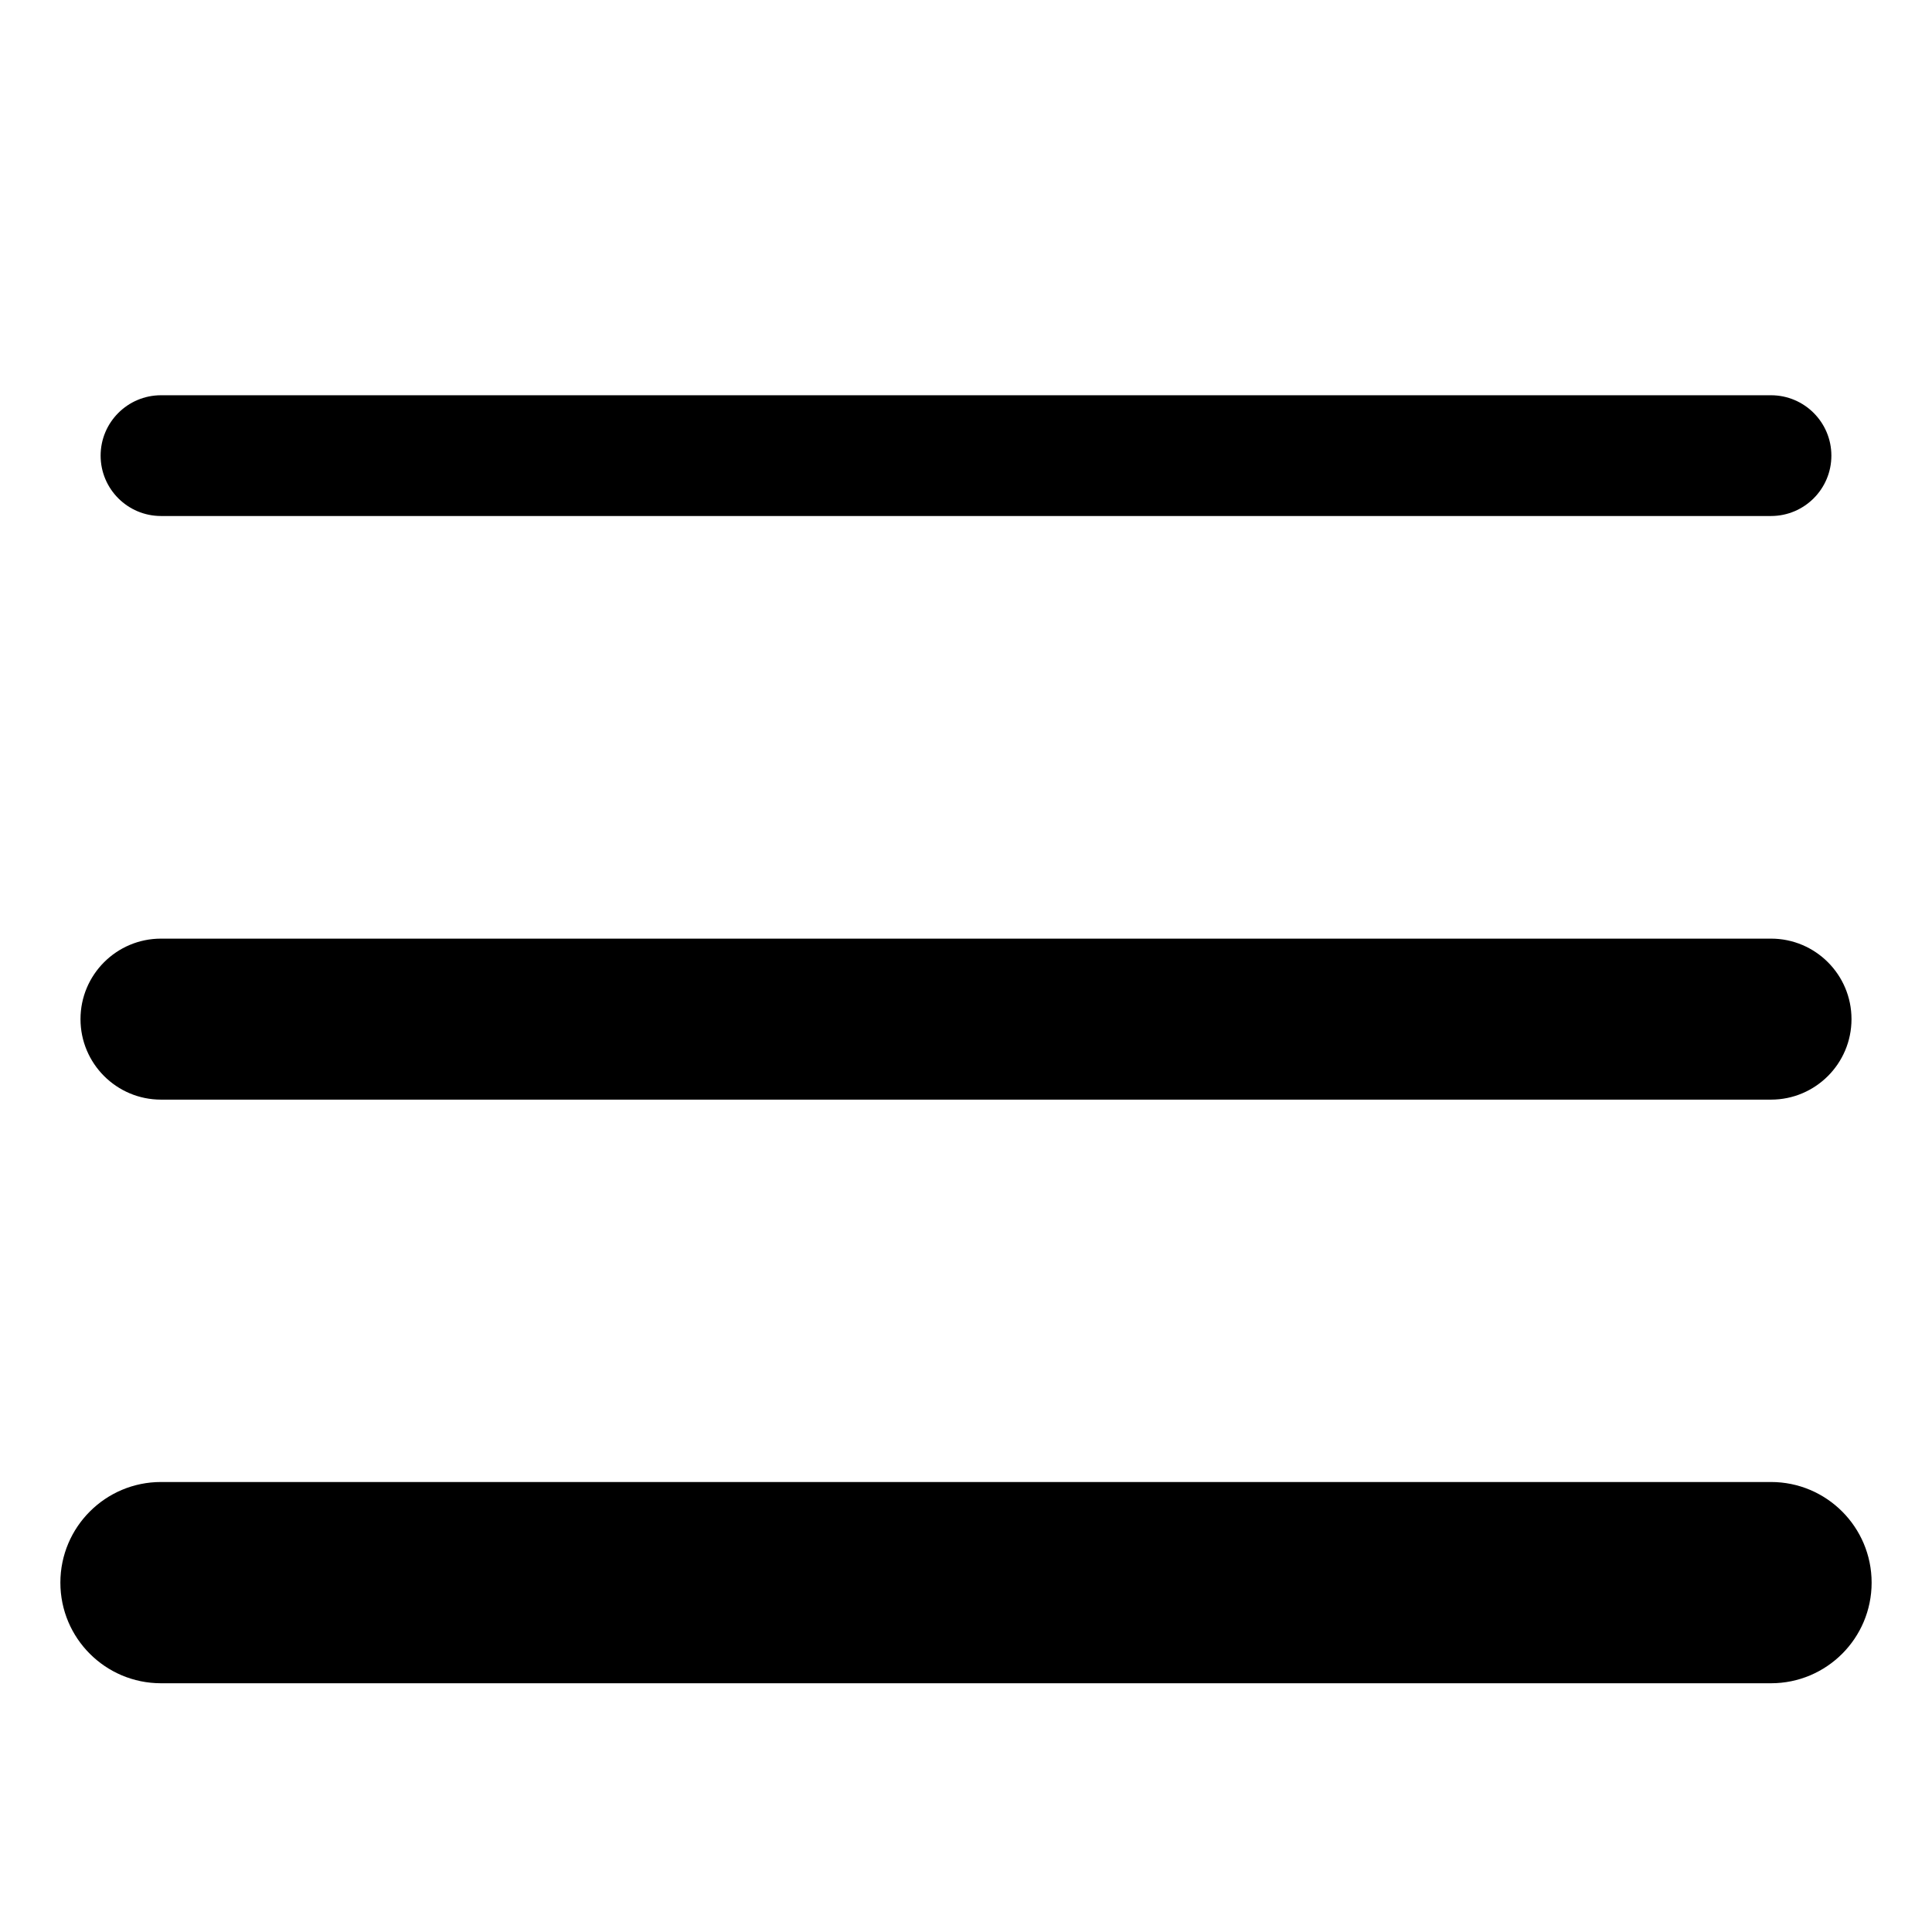
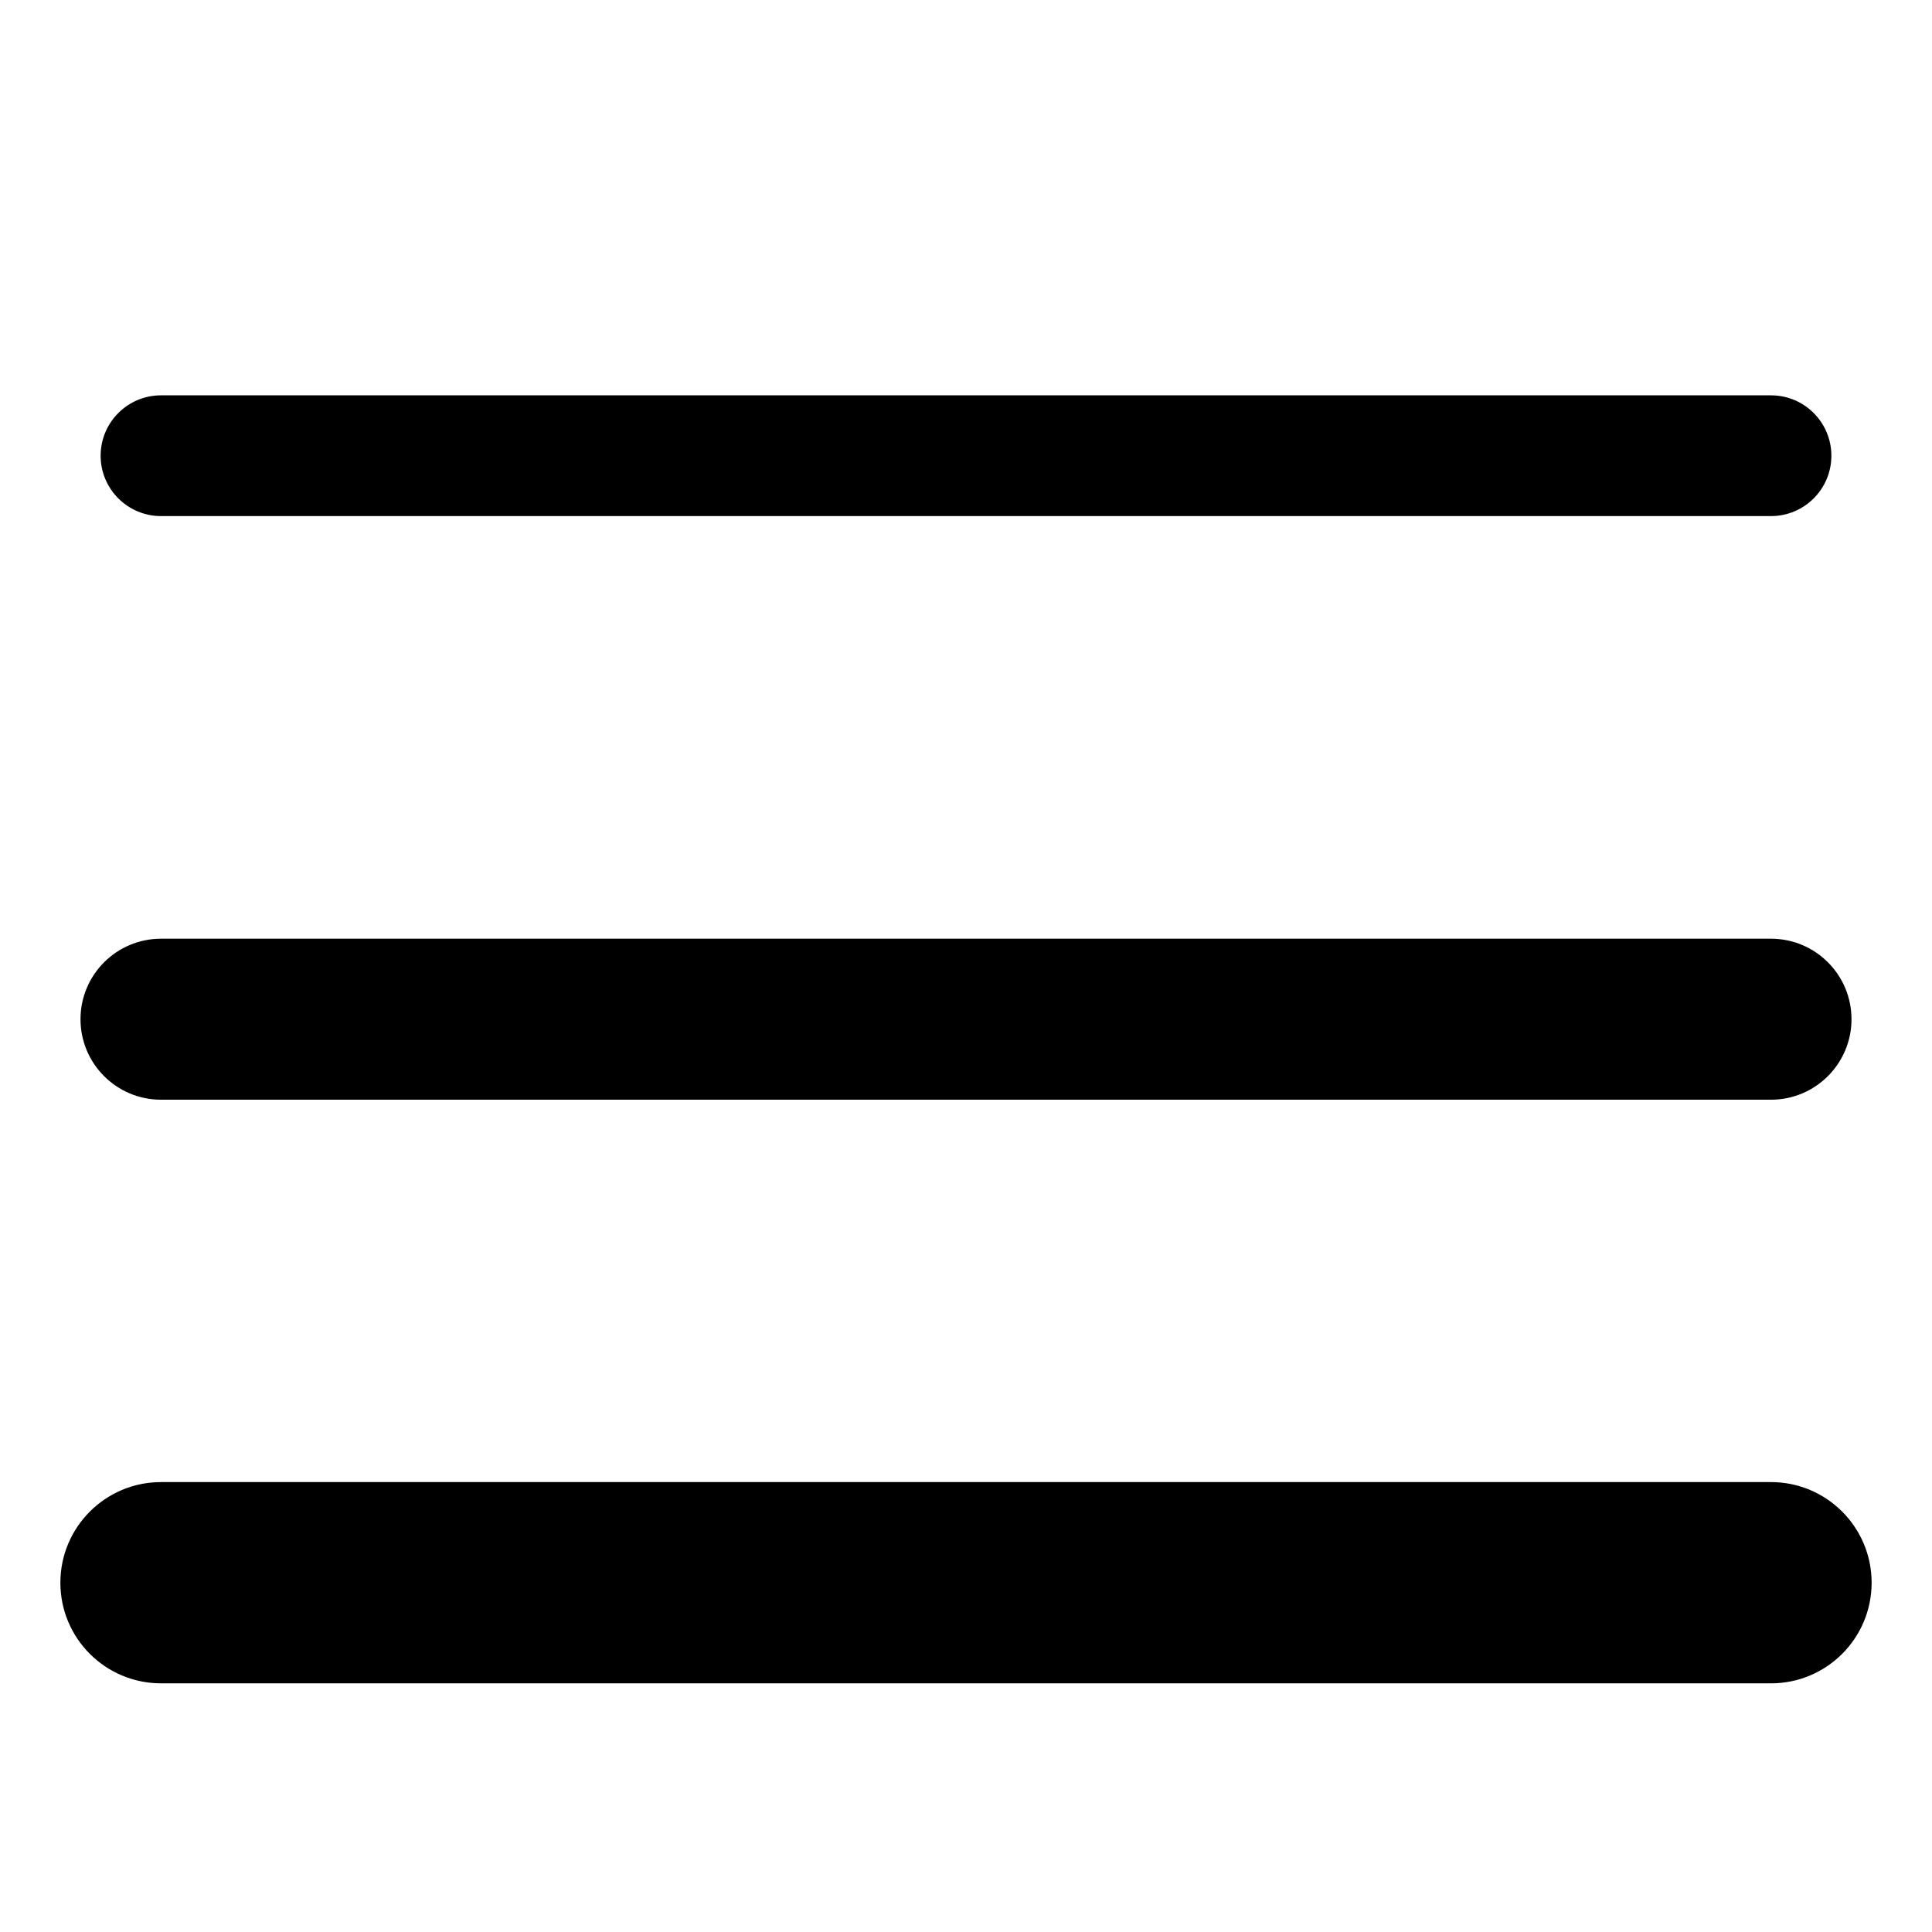
<svg xmlns="http://www.w3.org/2000/svg" width="24" height="24" viewBox="0 0 24 24" fill="none">
-   <path d="M22 18.41C22.69 18.41 23.25 18.97 23.25 19.66C23.25 20.351 22.69 20.91 22 20.91H2C1.31 20.91 0.75 20.351 0.75 19.66C0.75 18.97 1.31 18.41 2 18.41H22Z" fill="black" />
-   <path d="M22 11.66C22.552 11.66 23 12.108 23 12.66C23 13.212 22.552 13.66 22 13.66H2C1.448 13.66 1 13.212 1 12.66C1 12.108 1.448 11.66 2 11.66H22Z" fill="black" />
-   <path d="M22 4.91C22.414 4.91 22.75 5.246 22.75 5.66C22.75 6.074 22.414 6.41 22 6.41H2C1.586 6.41 1.25 6.074 1.25 5.66C1.25 5.246 1.586 4.91 2 4.91H22Z" fill="black" />
+   <path d="M22 18.411C22.69 18.411 23.25 18.971 23.25 19.661C23.25 20.352 22.69 20.911 22 20.911H2C1.31 20.911 0.75 20.352 0.75 19.661C0.75 18.971 1.31 18.411 2 18.411H22Z" fill="black" />
+   <path d="M22 11.661C22.552 11.661 23 12.109 23 12.661C23 13.213 22.552 13.661 22 13.661H2C1.448 13.661 1 13.213 1 12.661C1 12.109 1.448 11.661 2 11.661H22Z" fill="black" />
+   <path d="M22 4.911C22.414 4.911 22.75 5.247 22.75 5.661C22.75 6.075 22.414 6.411 22 6.411H2C1.586 6.411 1.25 6.075 1.25 5.661C1.25 5.247 1.586 4.911 2 4.911H22Z" fill="black" />
</svg>
